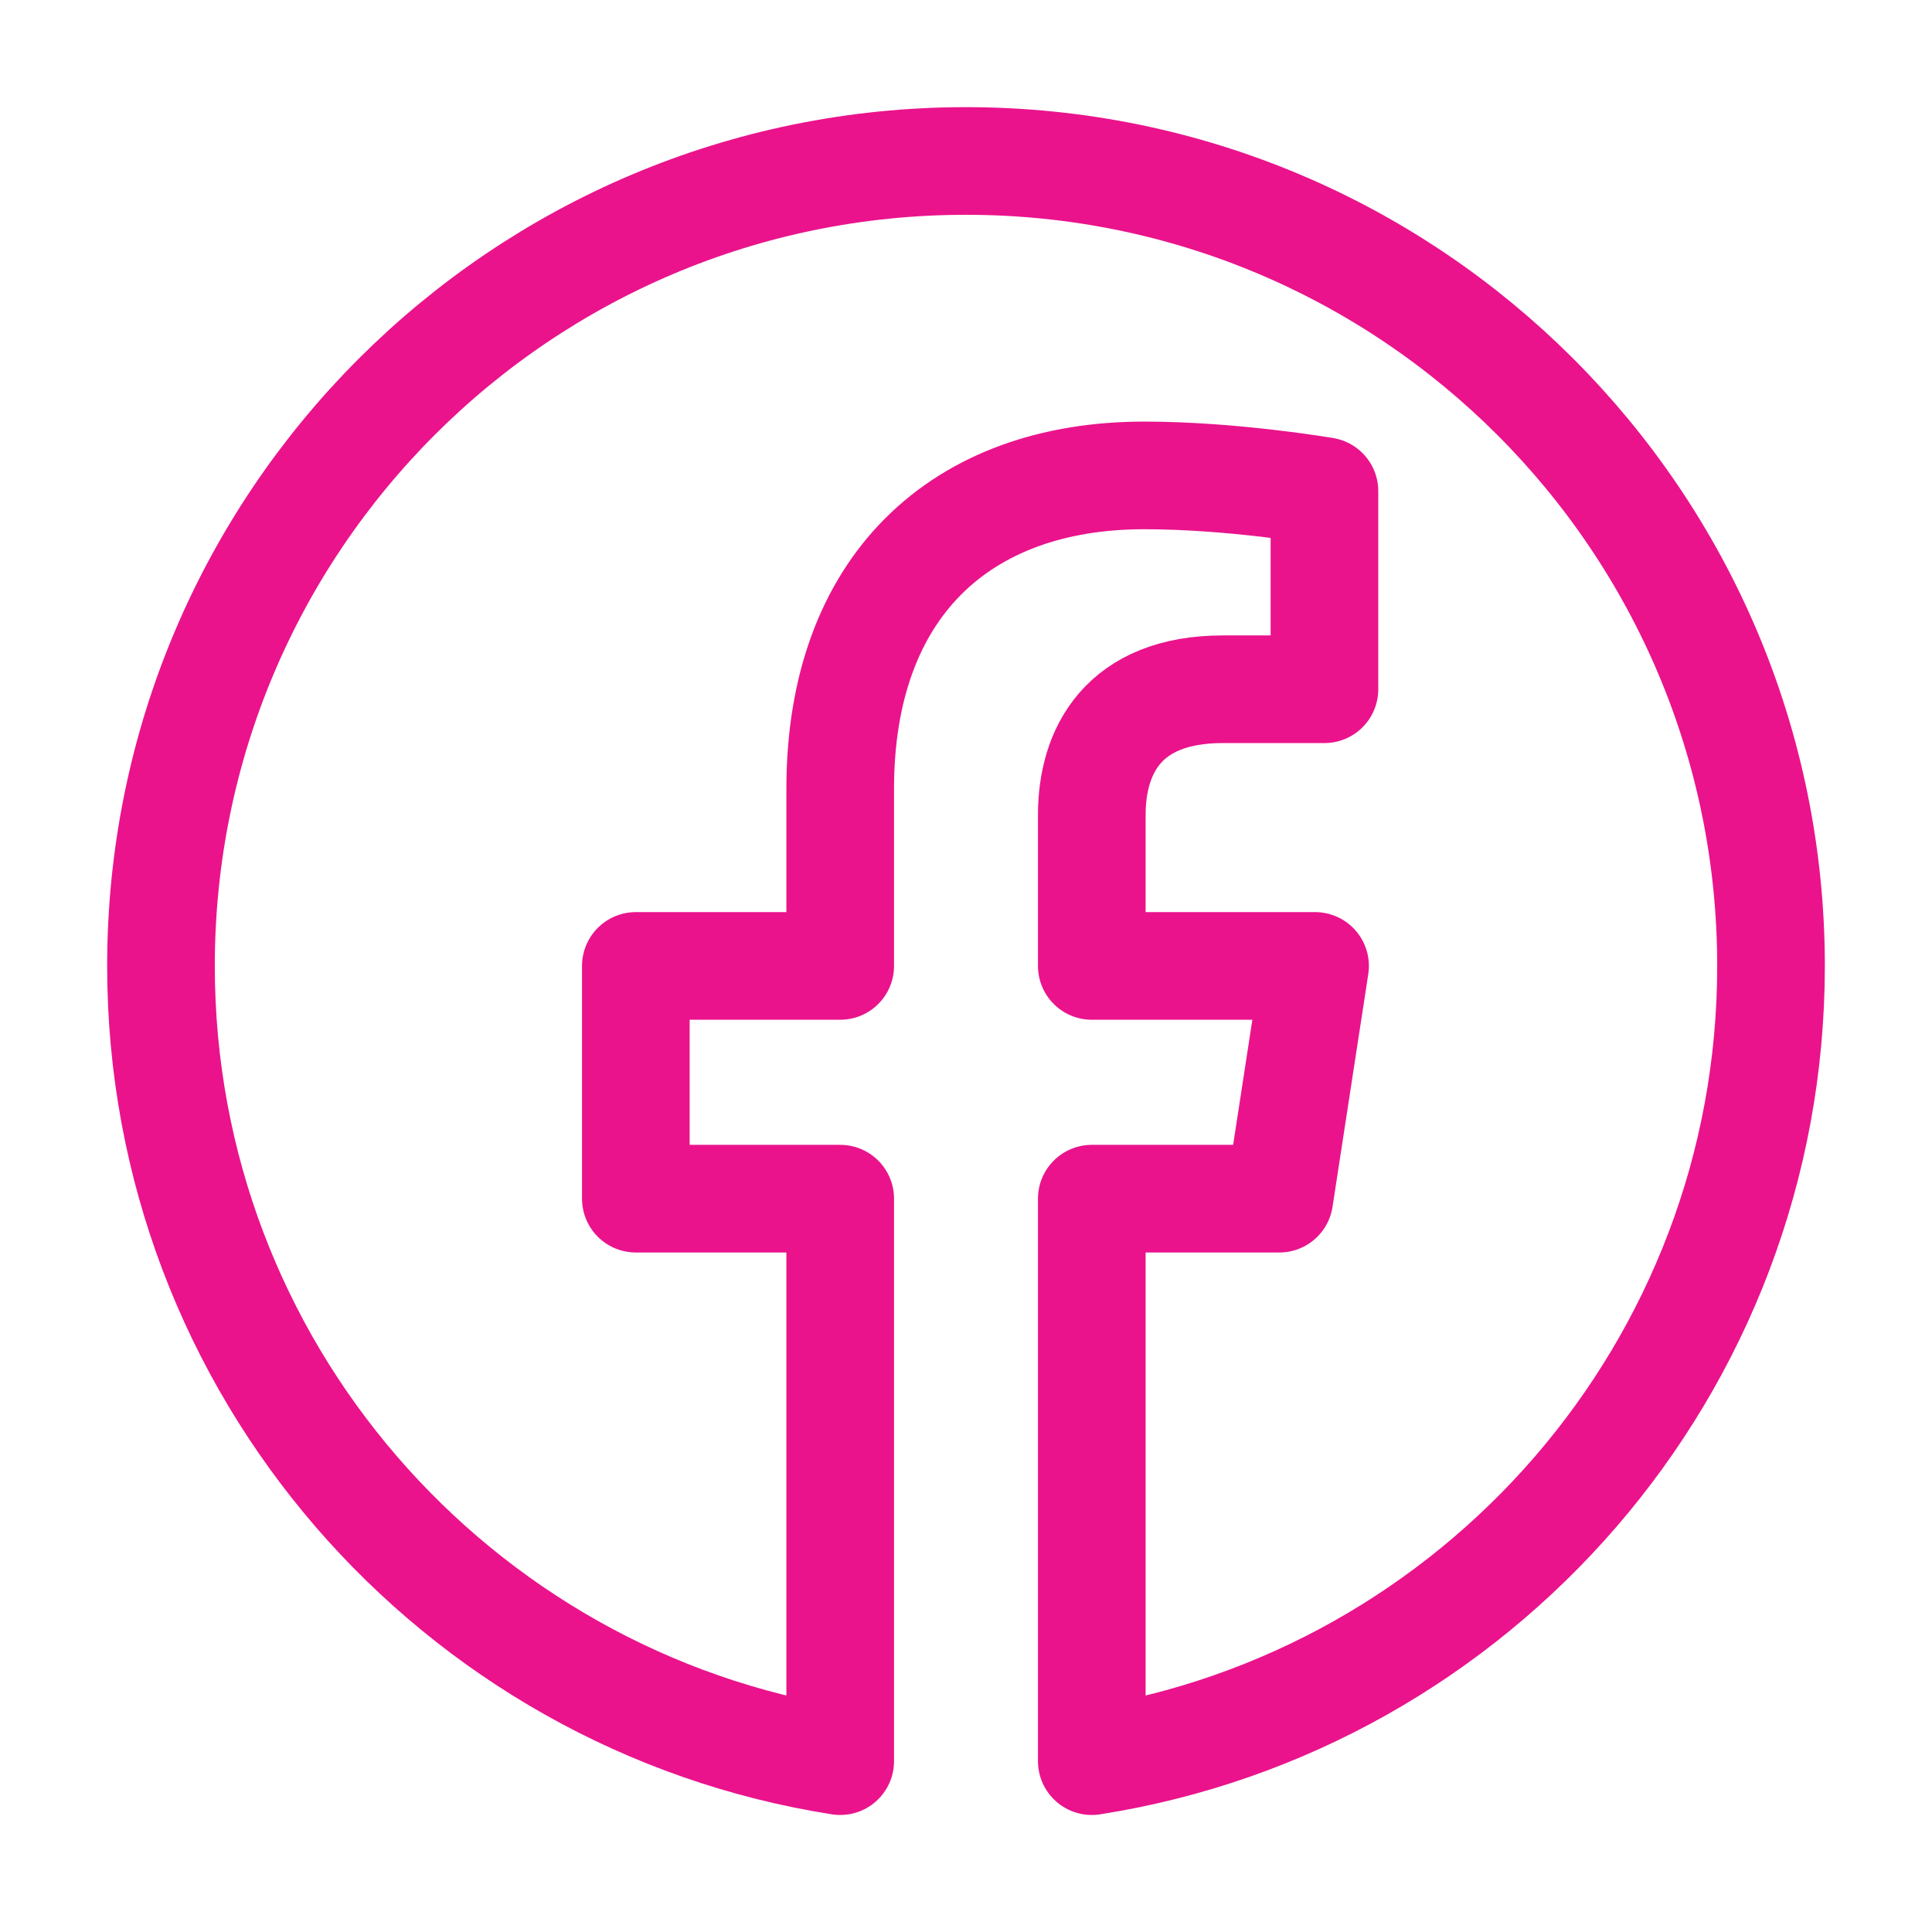
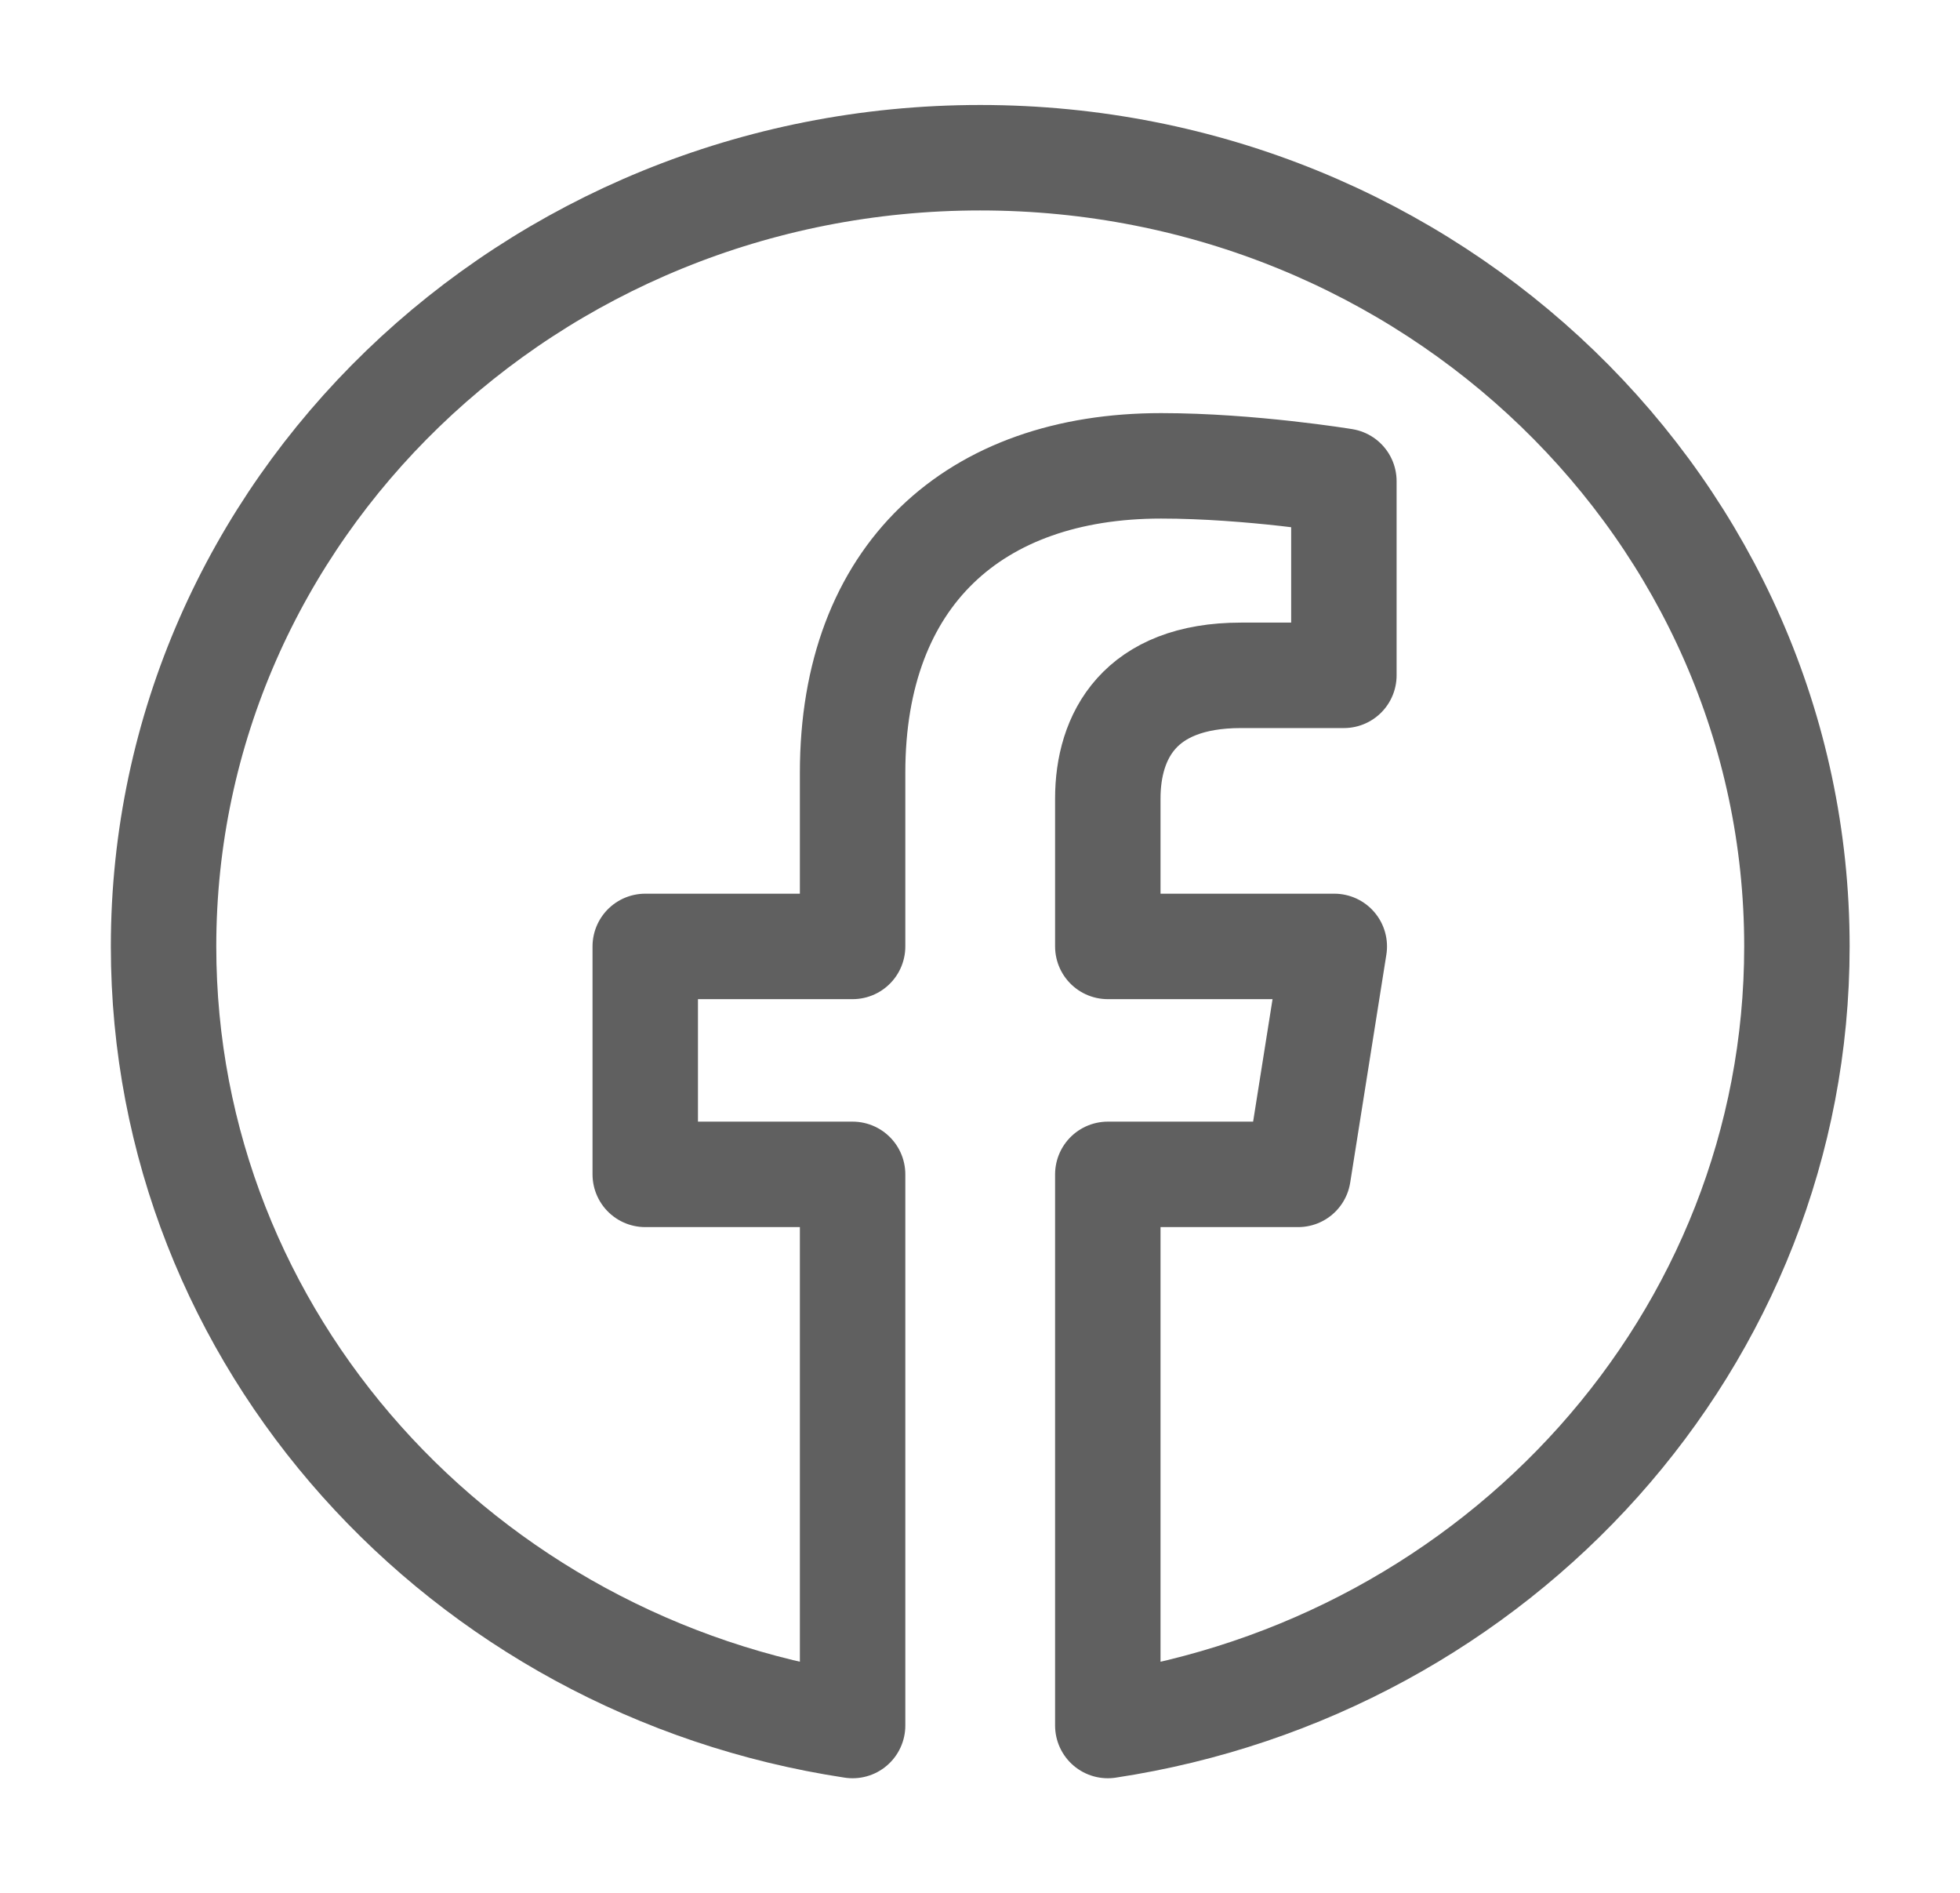
- <svg xmlns="http://www.w3.org/2000/svg" width="28" height="28" viewBox="0 0 28 28" fill="none">
-   <path d="M25.667 13.999C25.667 7.556 20.444 2.333 14 2.333C7.557 2.333 2.333 7.556 2.333 13.999C2.333 19.823 6.6 24.649 12.177 25.524V17.372H9.215V13.999H12.177V11.429C12.177 8.505 13.919 6.89 16.584 6.89C17.86 6.89 19.195 7.118 19.195 7.118V9.989H17.724C16.275 9.989 15.823 10.888 15.823 11.811V13.999H19.059L18.541 17.372H15.823V25.524C21.401 24.649 25.667 19.823 25.667 13.999Z" stroke="#EA138C" stroke-width="1.56" stroke-linejoin="round" />
+ <svg xmlns="http://www.w3.org/2000/svg" width="29" height="28" viewBox="0 0 29 28" fill="none">
+   <path d="M26.587 14C26.587 7.557 21.177 2.333 14.503 2.333C7.83 2.333 2.42 7.557 2.42 14C2.42 19.823 6.839 24.65 12.615 25.525V17.372H9.547V14H12.615V11.43C12.615 8.506 14.419 6.891 17.179 6.891C18.501 6.891 19.884 7.118 19.884 7.118V9.99H18.36C16.859 9.99 16.391 10.889 16.391 11.812V14H19.742L19.207 17.372H16.391V25.525C22.168 24.65 26.587 19.823 26.587 14Z" stroke="#606060" stroke-width="1.56" stroke-linejoin="round" />
</svg>
